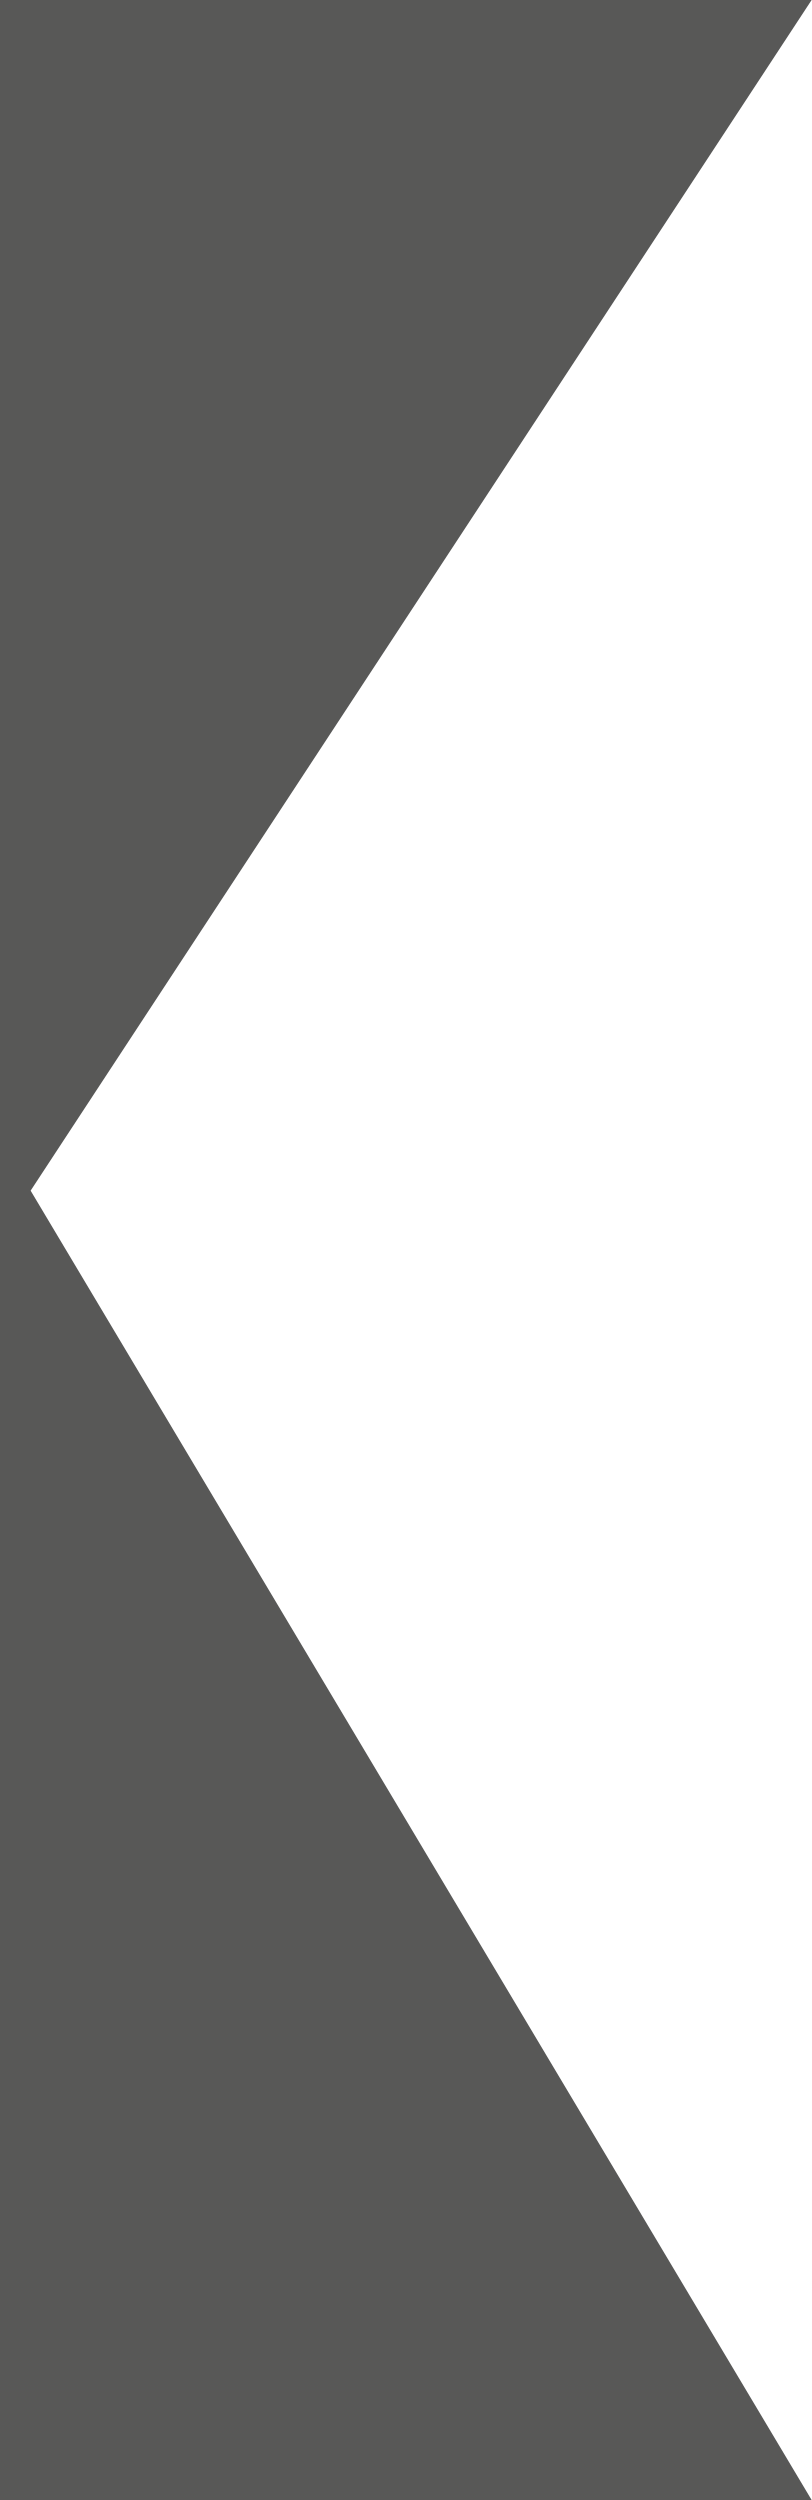
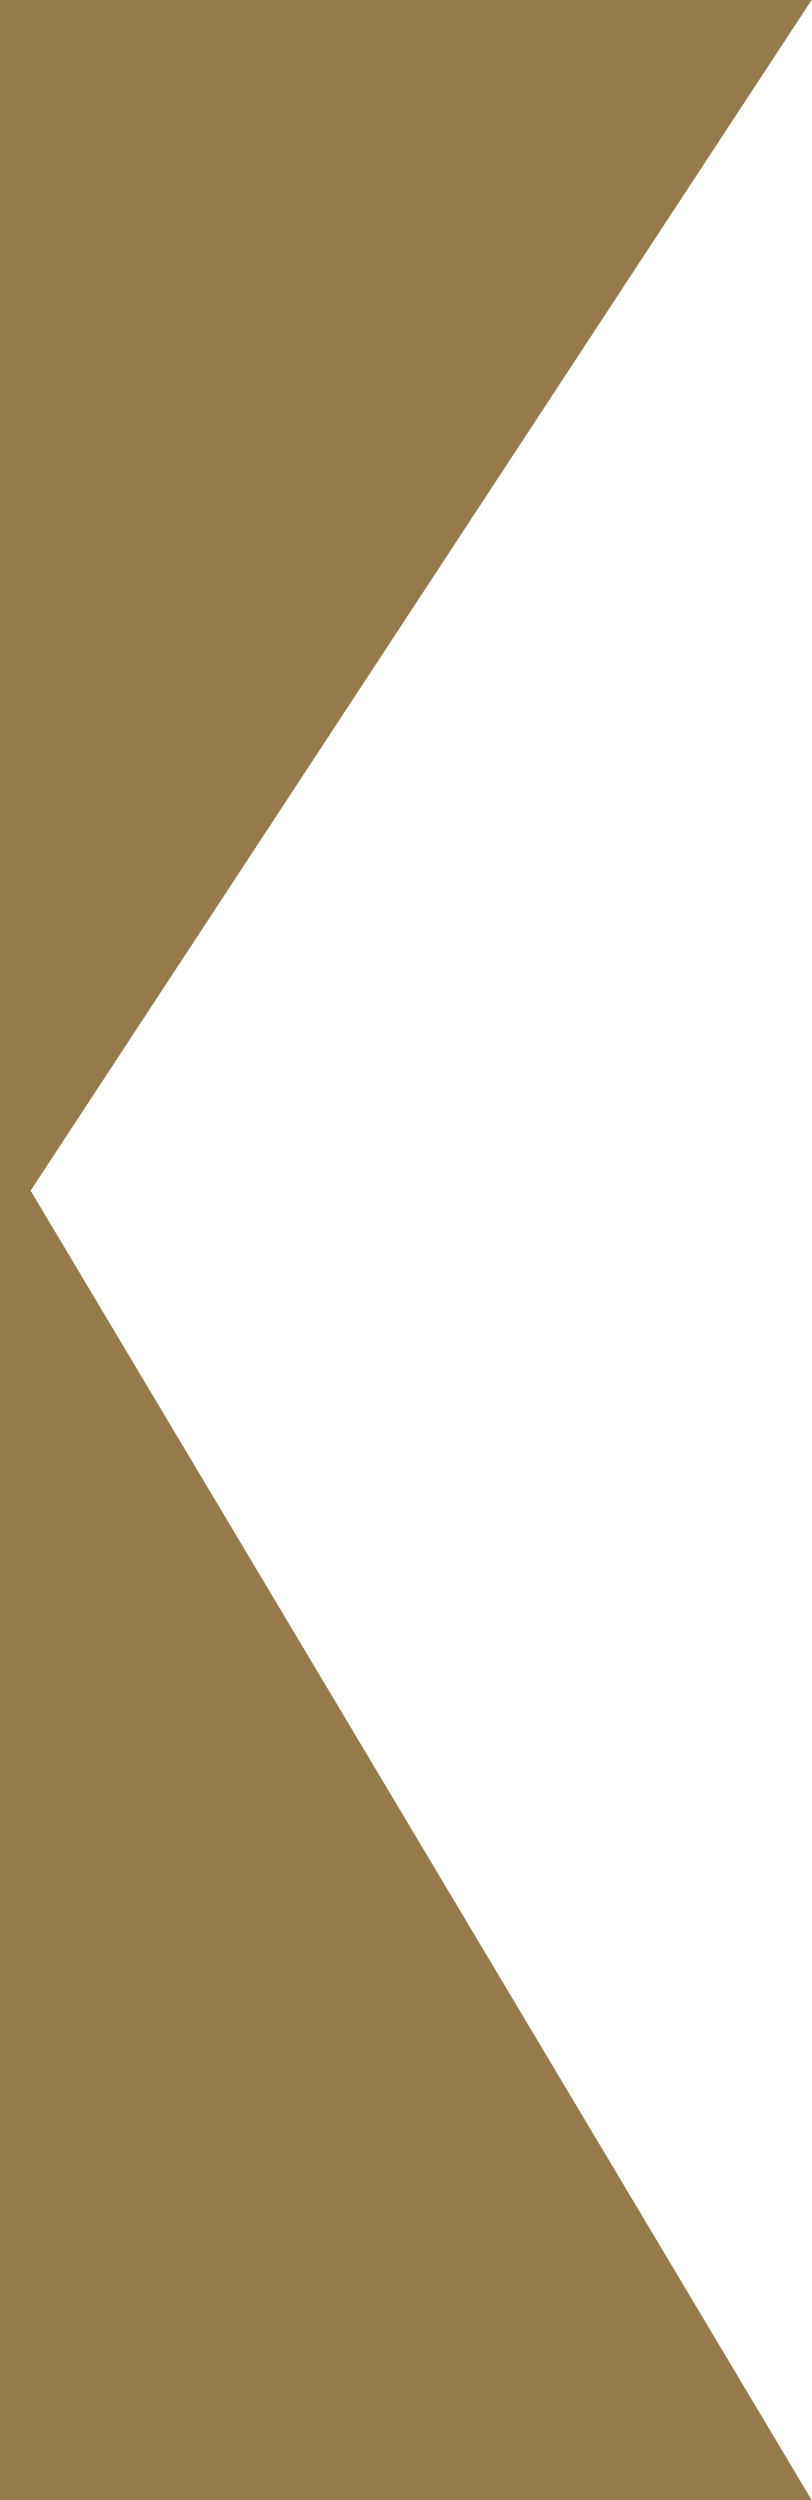
<svg xmlns="http://www.w3.org/2000/svg" version="1.1" id="Capa_1" x="0px" y="0px" viewBox="0 0 21.2 65.3" style="enable-background:new 0 0 21.2 65.3;" xml:space="preserve">
  <style type="text/css">
- 	.st0{fill:#585857;}
+ 	.st0{fill:#957a4c;}
</style>
  <polygon class="st0" points="0,0 0,65.3 21.2,65.3 0.8,31.1 21.2,0 " />
</svg>
